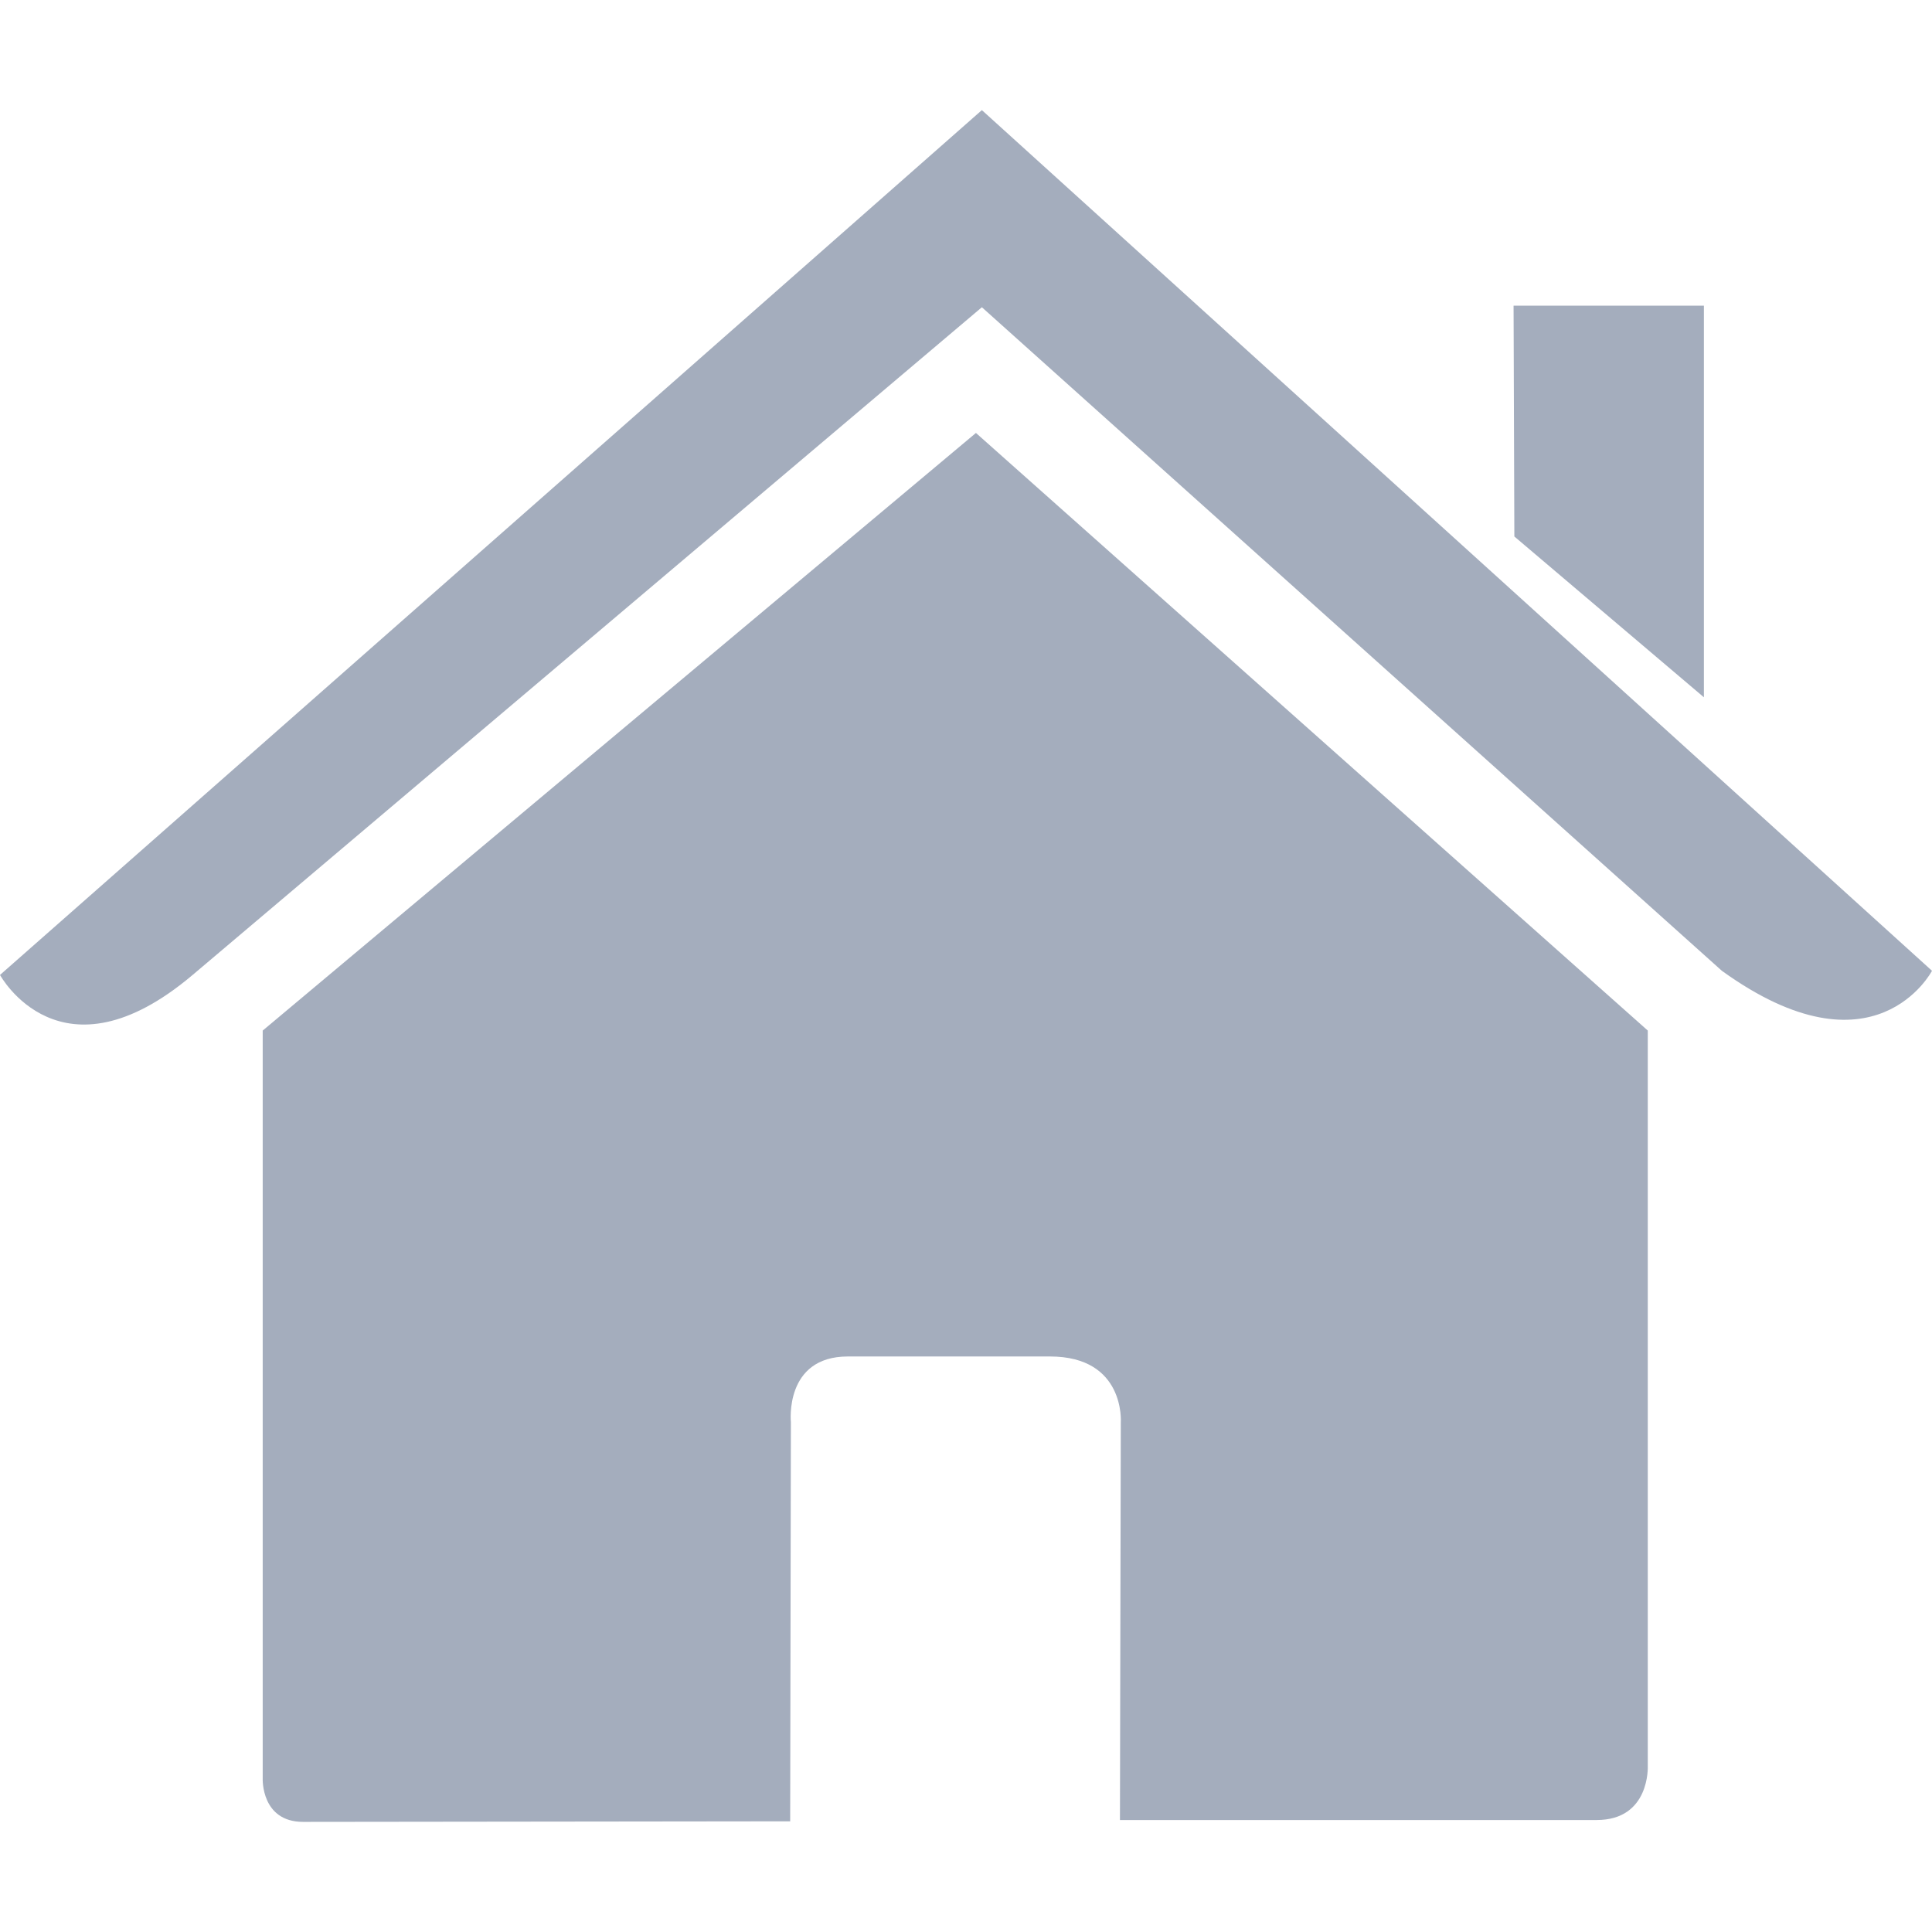
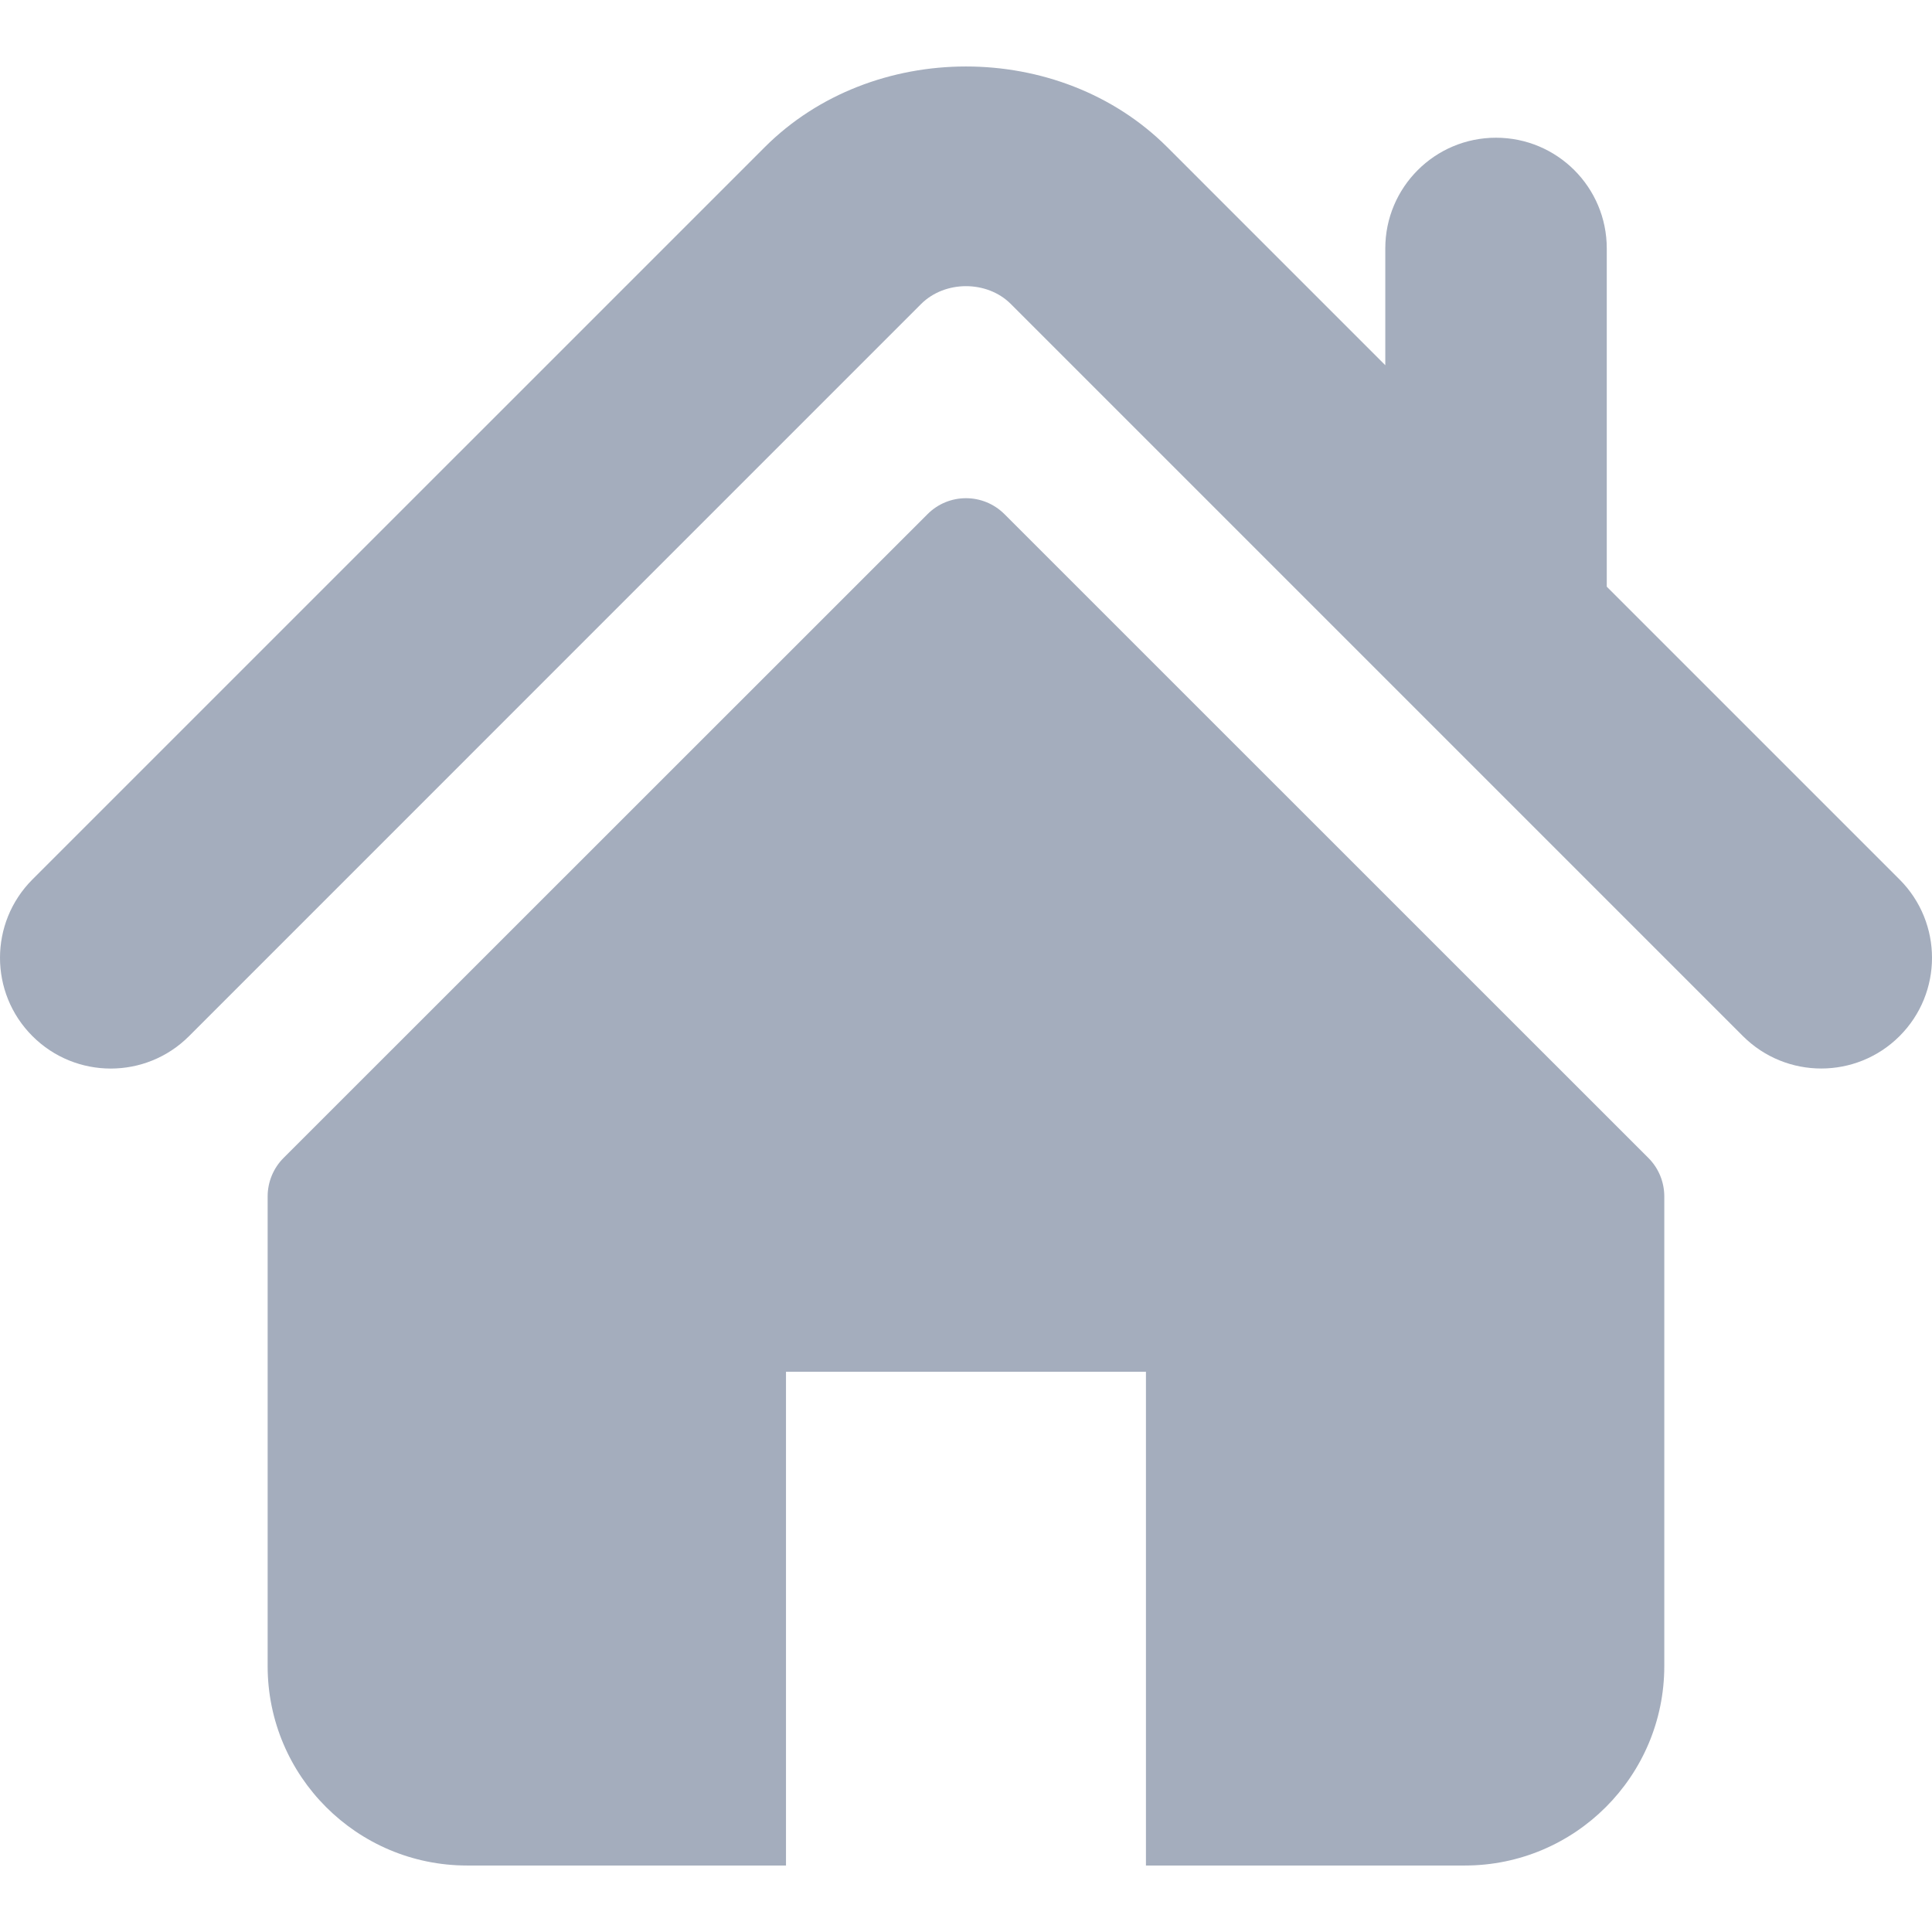
- <svg xmlns="http://www.w3.org/2000/svg" version="1.1" id="Capa_1" x="0px" y="0px" viewBox="0 0 27.02 27.02" style="enable-background:new 0 0 27.02 27.02;" xml:space="preserve" width="512px" height="512px">
+ <svg xmlns="http://www.w3.org/2000/svg" version="1.1" id="Capa_1" x="0px" y="0px" width="512px" height="512px" viewBox="0 0 495.398 495.398" style="enable-background:new 0 0 495.398 495.398;" xml:space="preserve">
  <g>
-     <path d="M3.674,24.876c0,0-0.024,0.604,0.566,0.604c0.734,0,6.811-0.008,6.811-0.008l0.01-5.581   c0,0-0.096-0.92,0.797-0.92h2.826c1.056,0,0.991,0.92,0.991,0.92l-0.012,5.563c0,0,5.762,0,6.667,0   c0.749,0,0.715-0.752,0.715-0.752V14.413l-9.396-8.358l-9.975,8.358C3.674,14.413,3.674,24.876,3.674,24.876z" fill="#a4adbd" />
-     <path d="M0,13.635c0,0,0.847,1.561,2.694,0l11.038-9.338l10.349,9.28c2.138,1.542,2.939,0,2.939,0   L13.732,1.54L0,13.635z" fill="#a4adbd" />
-     <polygon points="23.83,4.275 21.168,4.275 21.179,7.503 23.83,9.752  " fill="#a4adbd" />
+     <g>
+       <g>
+         <path d="M487.083,225.514l-75.08-75.08V63.704c0-15.682-12.708-28.391-28.413-28.391c-15.669,0-28.377,12.709-28.377,28.391     v29.941L299.31,37.74c-27.639-27.624-75.694-27.575-103.27,0.05L8.312,225.514c-11.082,11.104-11.082,29.071,0,40.158     c11.087,11.101,29.089,11.101,40.172,0l187.71-187.729c6.115-6.083,16.893-6.083,22.976-0.018l187.742,187.747     c5.567,5.551,12.825,8.312,20.081,8.312c7.271,0,14.541-2.764,20.091-8.312C498.17,254.586,498.17,236.619,487.083,225.514z" fill="#a4adbd" />
+         <path d="M257.561,131.836c-5.454-5.451-14.285-5.451-19.723,0L72.712,296.913c-2.607,2.606-4.085,6.164-4.085,9.877v120.401     c0,28.253,22.908,51.16,51.16,51.16h81.754v-126.61h92.299v126.61h81.755c28.251,0,51.159-22.907,51.159-51.159V306.79     c0-3.713-1.465-7.271-4.085-9.877L257.561,131.836z" fill="#a4adbd" />
+       </g>
+     </g>
  </g>
  <g>
</g>
  <g>
</g>
  <g>
</g>
  <g>
</g>
  <g>
</g>
  <g>
</g>
  <g>
</g>
  <g>
</g>
  <g>
</g>
  <g>
</g>
  <g>
</g>
  <g>
</g>
  <g>
</g>
  <g>
</g>
  <g>
</g>
</svg>
